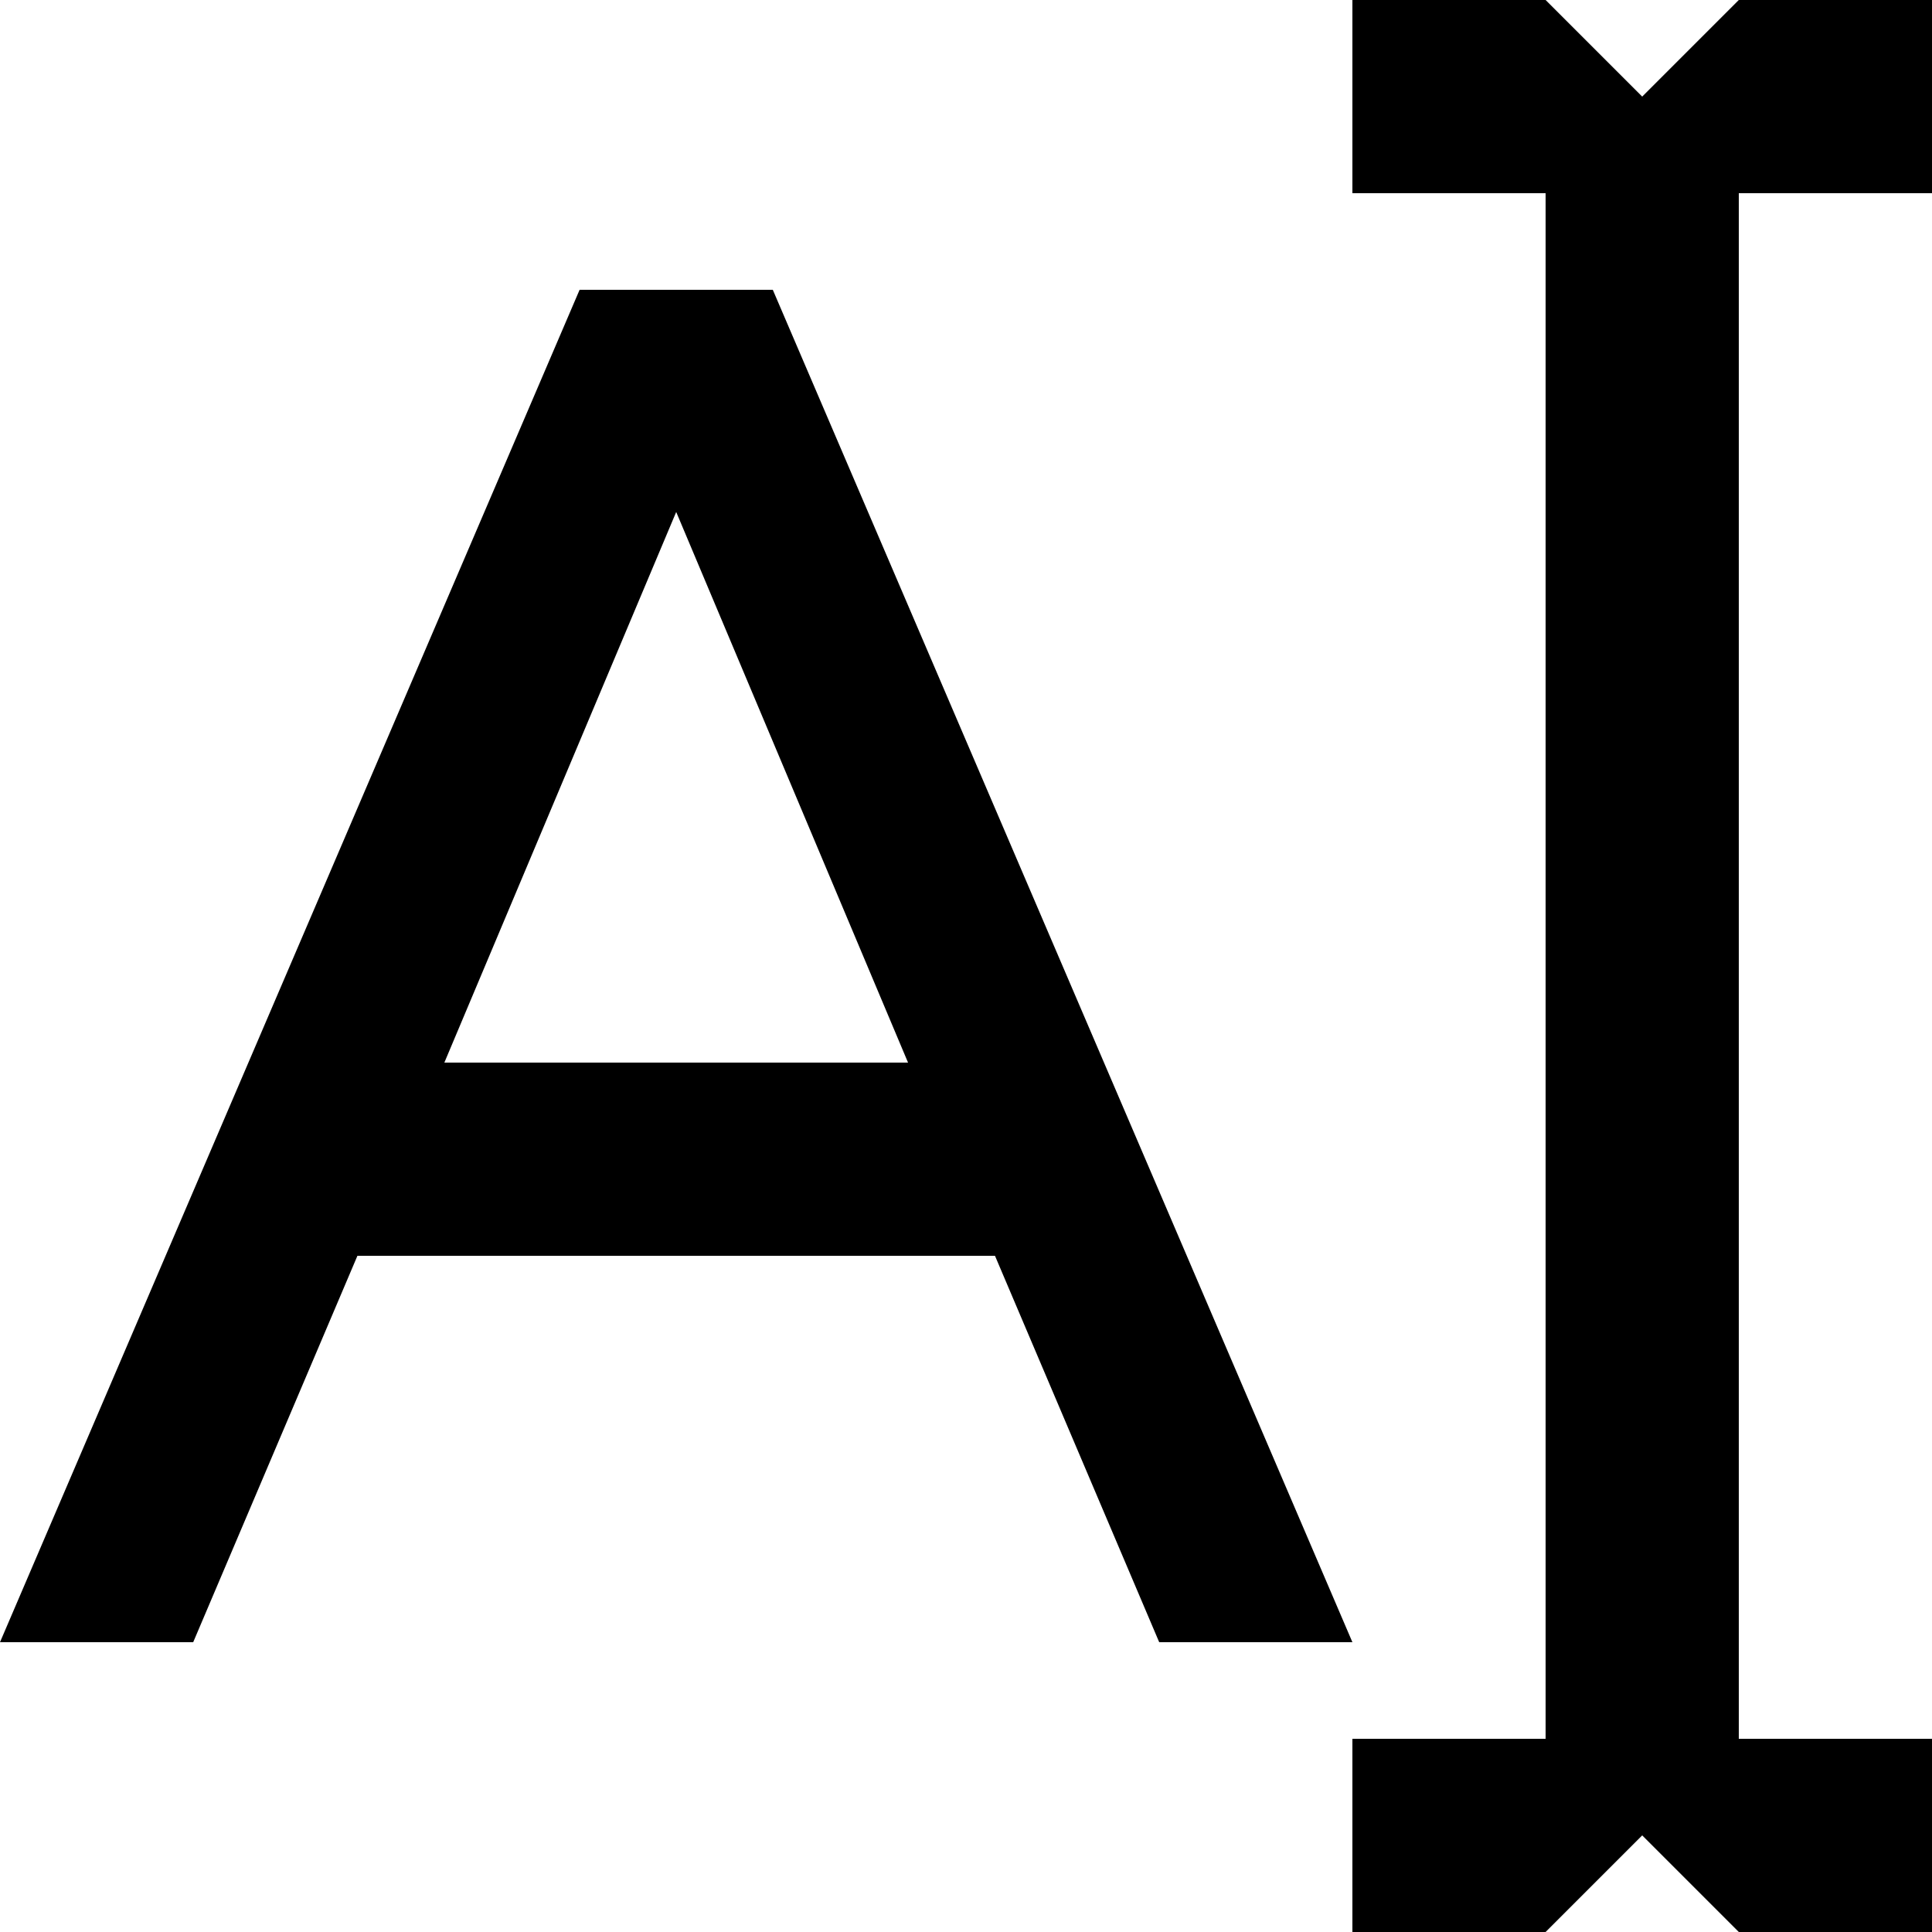
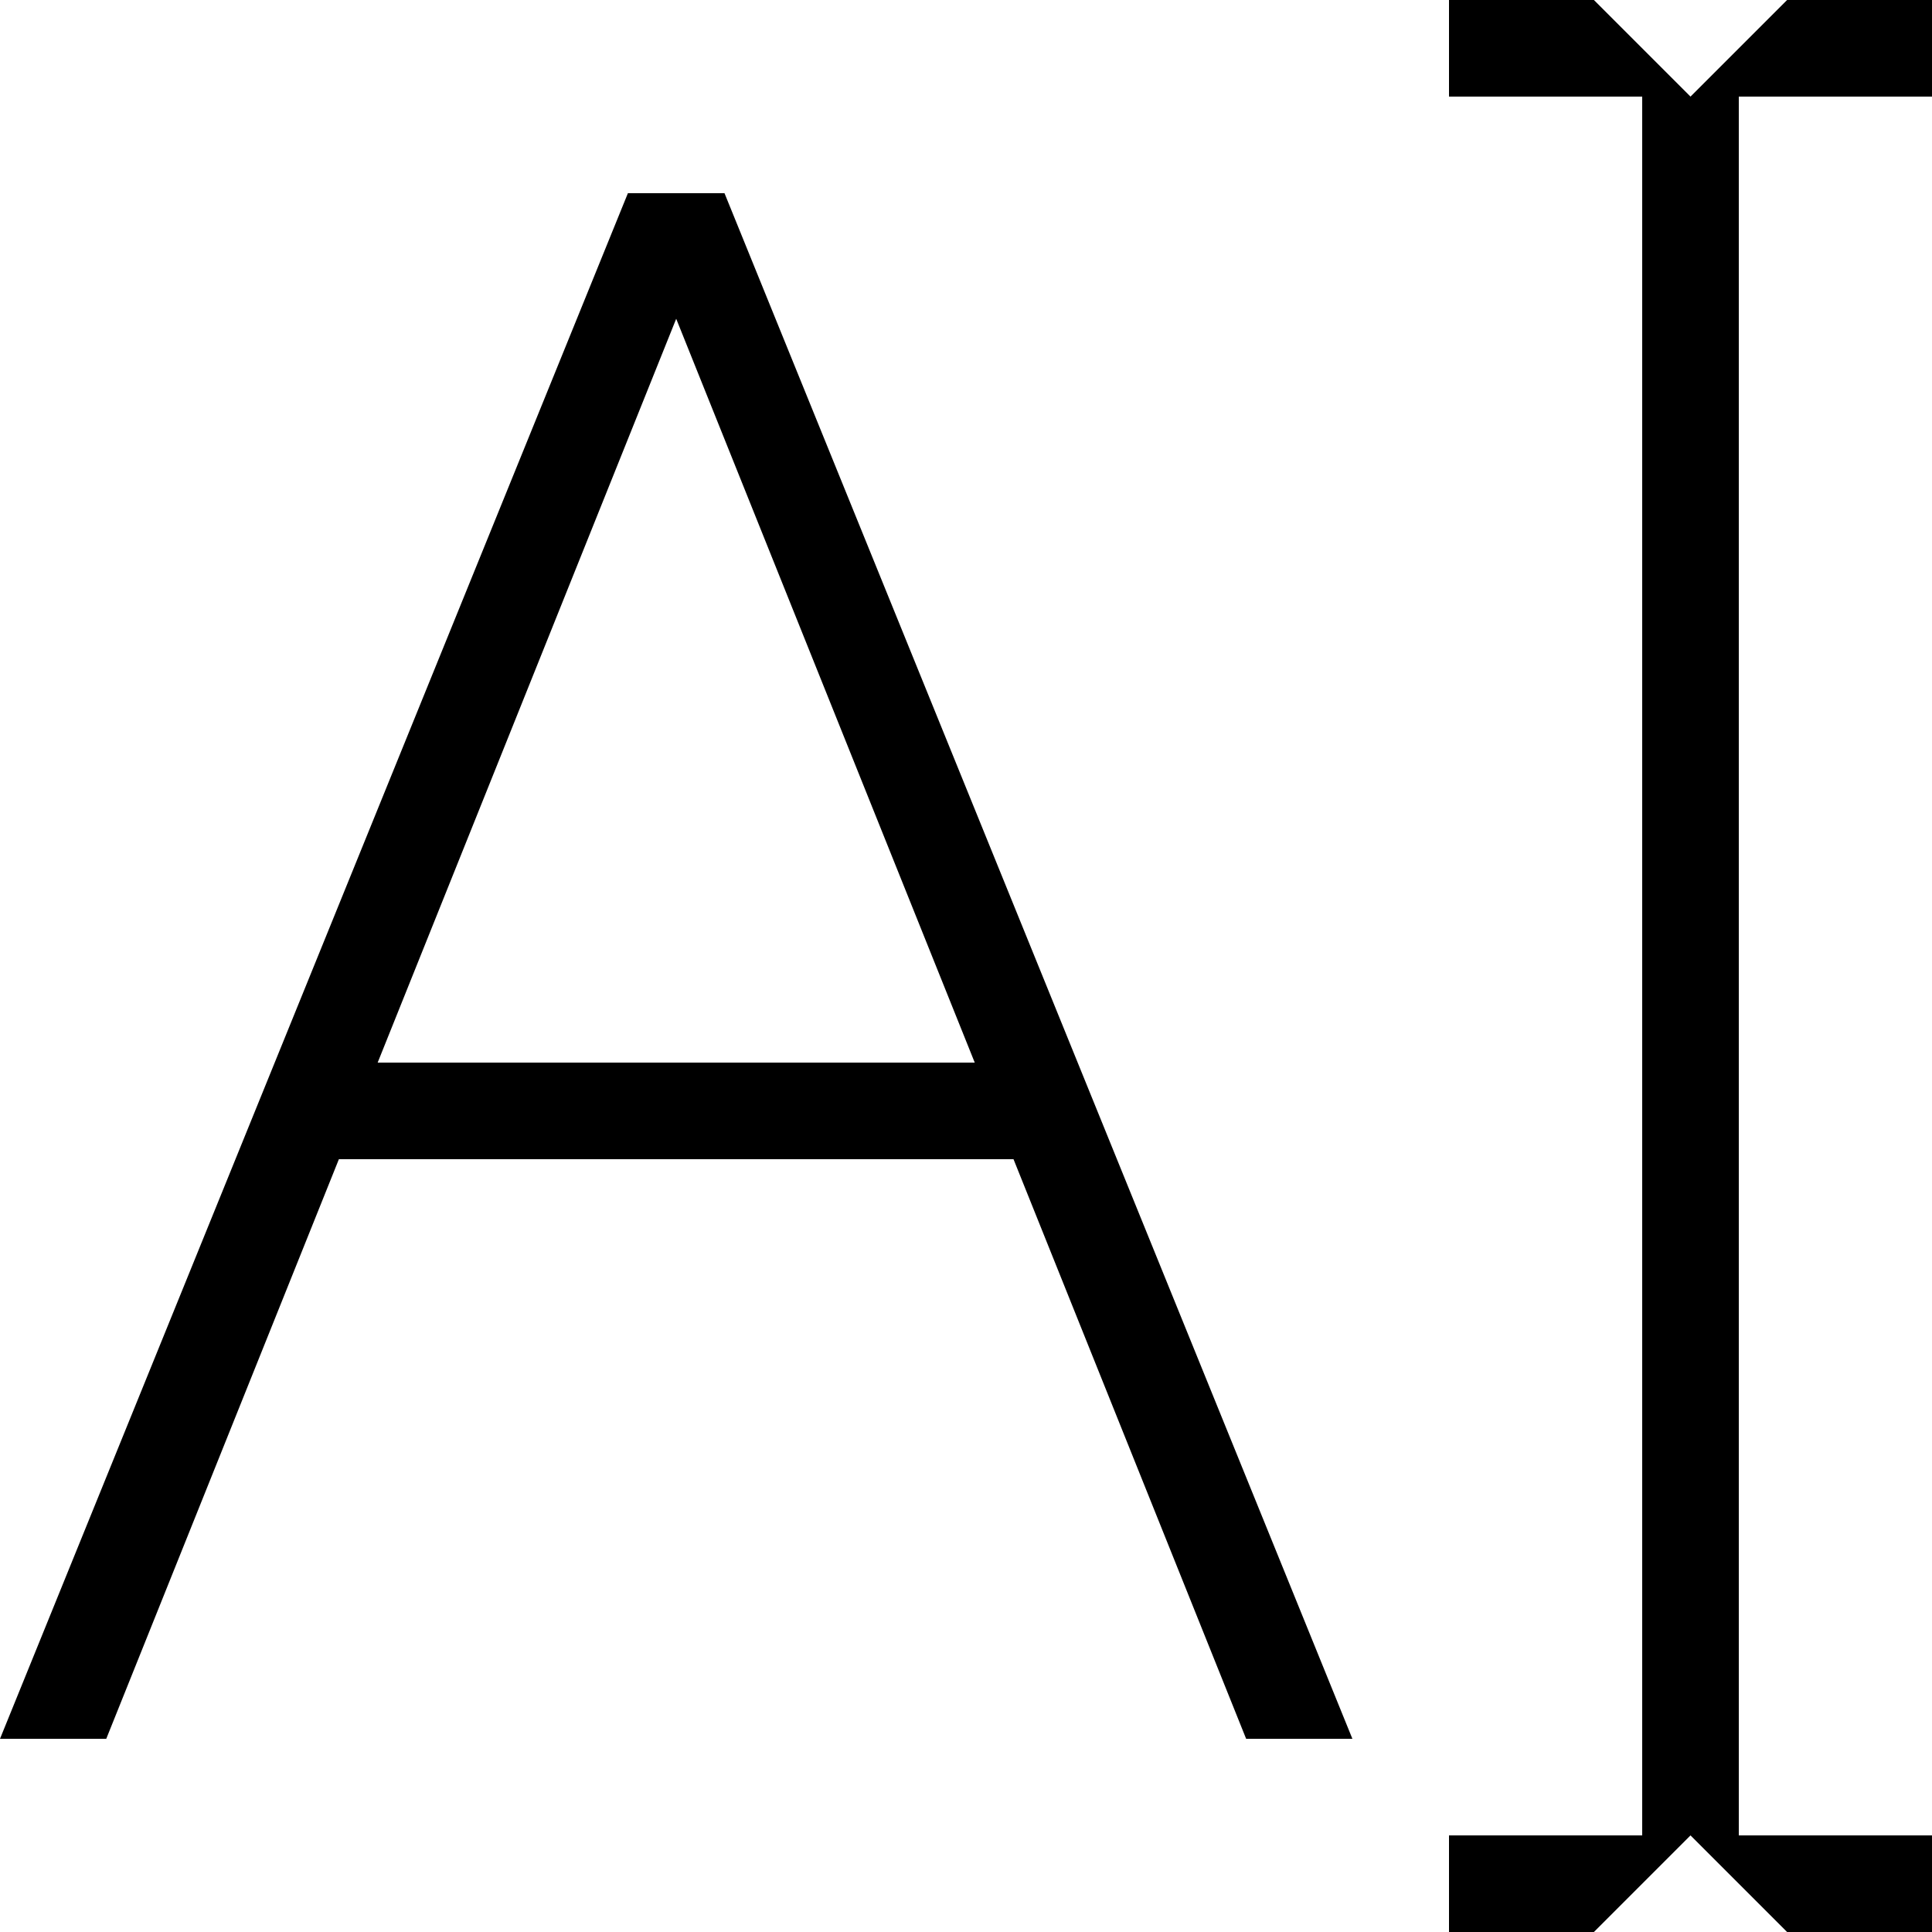
<svg xmlns="http://www.w3.org/2000/svg" width="20" height="20" viewBox="0 0 0.2 0.2" version="1.1" id="svg1">
  <defs id="defs1" />
  <g id="layer1">
-     <path id="rect86" style="fill:#000000;fill-opacity:1;stroke-width:0.01" d="M 0.14 0 L 0.14 0.02 L 0.16 0.02 L 0.16 0.18 L 0.14 0.18 L 0.14 0.2 L 0.16 0.2 L 0.17 0.19 L 0.18 0.2 L 0.2 0.2 L 0.2 0.18 L 0.18 0.18 L 0.18 0.02 L 0.2 0.02 L 0.2 0 L 0.18 0 L 0.17 0.01 L 0.16 0 L 0.14 0 z " />
-     <path id="rect92" style="fill:#000000;fill-opacity:1;stroke-width:0.008" d="M 0.06 0.03 L 0 0.17 L 0.02 0.17 L 0.037 0.13 L 0.103 0.13 L 0.12 0.17 L 0.14 0.17 L 0.08 0.03 L 0.06 0.03 z M 0.07 0.053 L 0.094 0.11 L 0.046 0.11 L 0.07 0.053 z " />
+     <path id="rect1" style="fill:#000000;stroke-width:0.01" d="M 0.15 0 L 0.15 0.01 L 0.17 0.01 L 0.17 0.19 L 0.15 0.19 L 0.15 0.2 L 0.165 0.2 L 0.175 0.19 L 0.185 0.2 L 0.2 0.2 L 0.2 0.19 L 0.18 0.19 L 0.18 0.01 L 0.2 0.01 L 0.2 0 L 0.185 0 L 0.175 0.01 L 0.165 0 L 0.15 0 z " />
+     <path id="rect5" style="fill:#000000;stroke-width:0.01" d="M 0.065,0.02 0,0.18 H 0.011 L 0.07,0.033 0.129,0.18 H 0.14 L 0.075,0.02 Z" />
+     <rect style="fill:#000000;stroke-width:0.01" id="rect6" width="0.08" height="0.01" x="0.03" y="0.11" />
  </g>
</svg>
